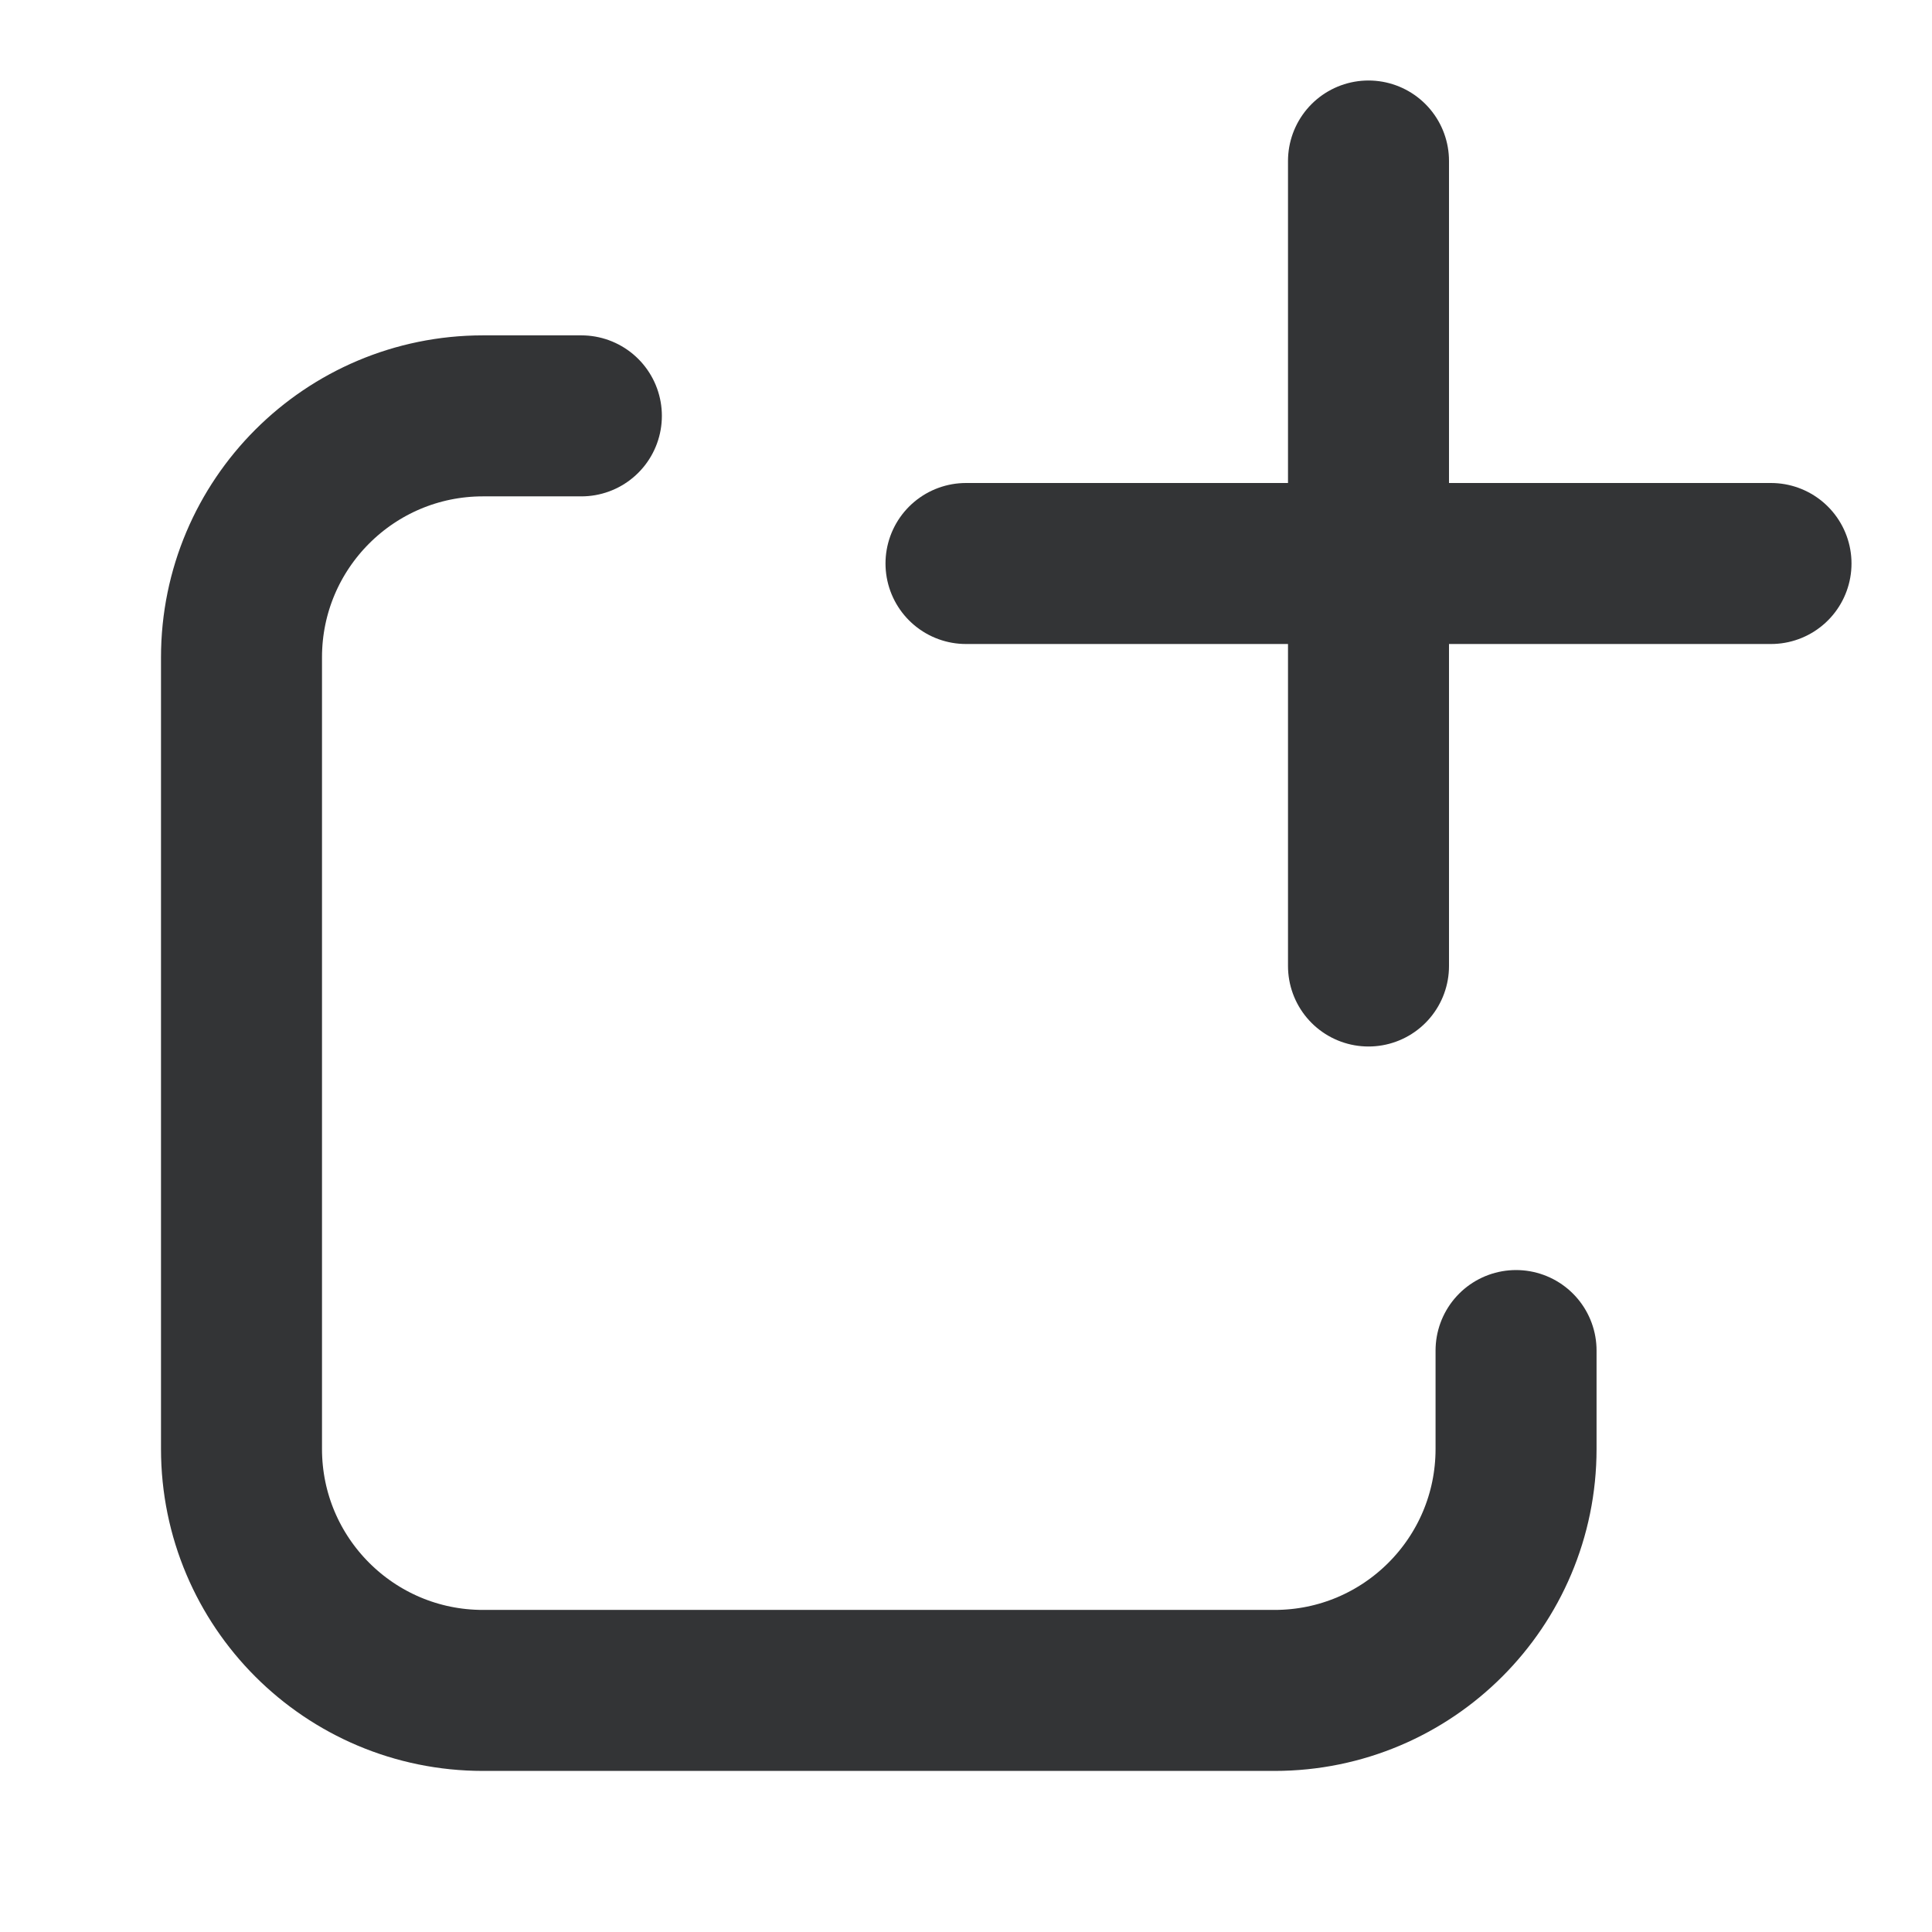
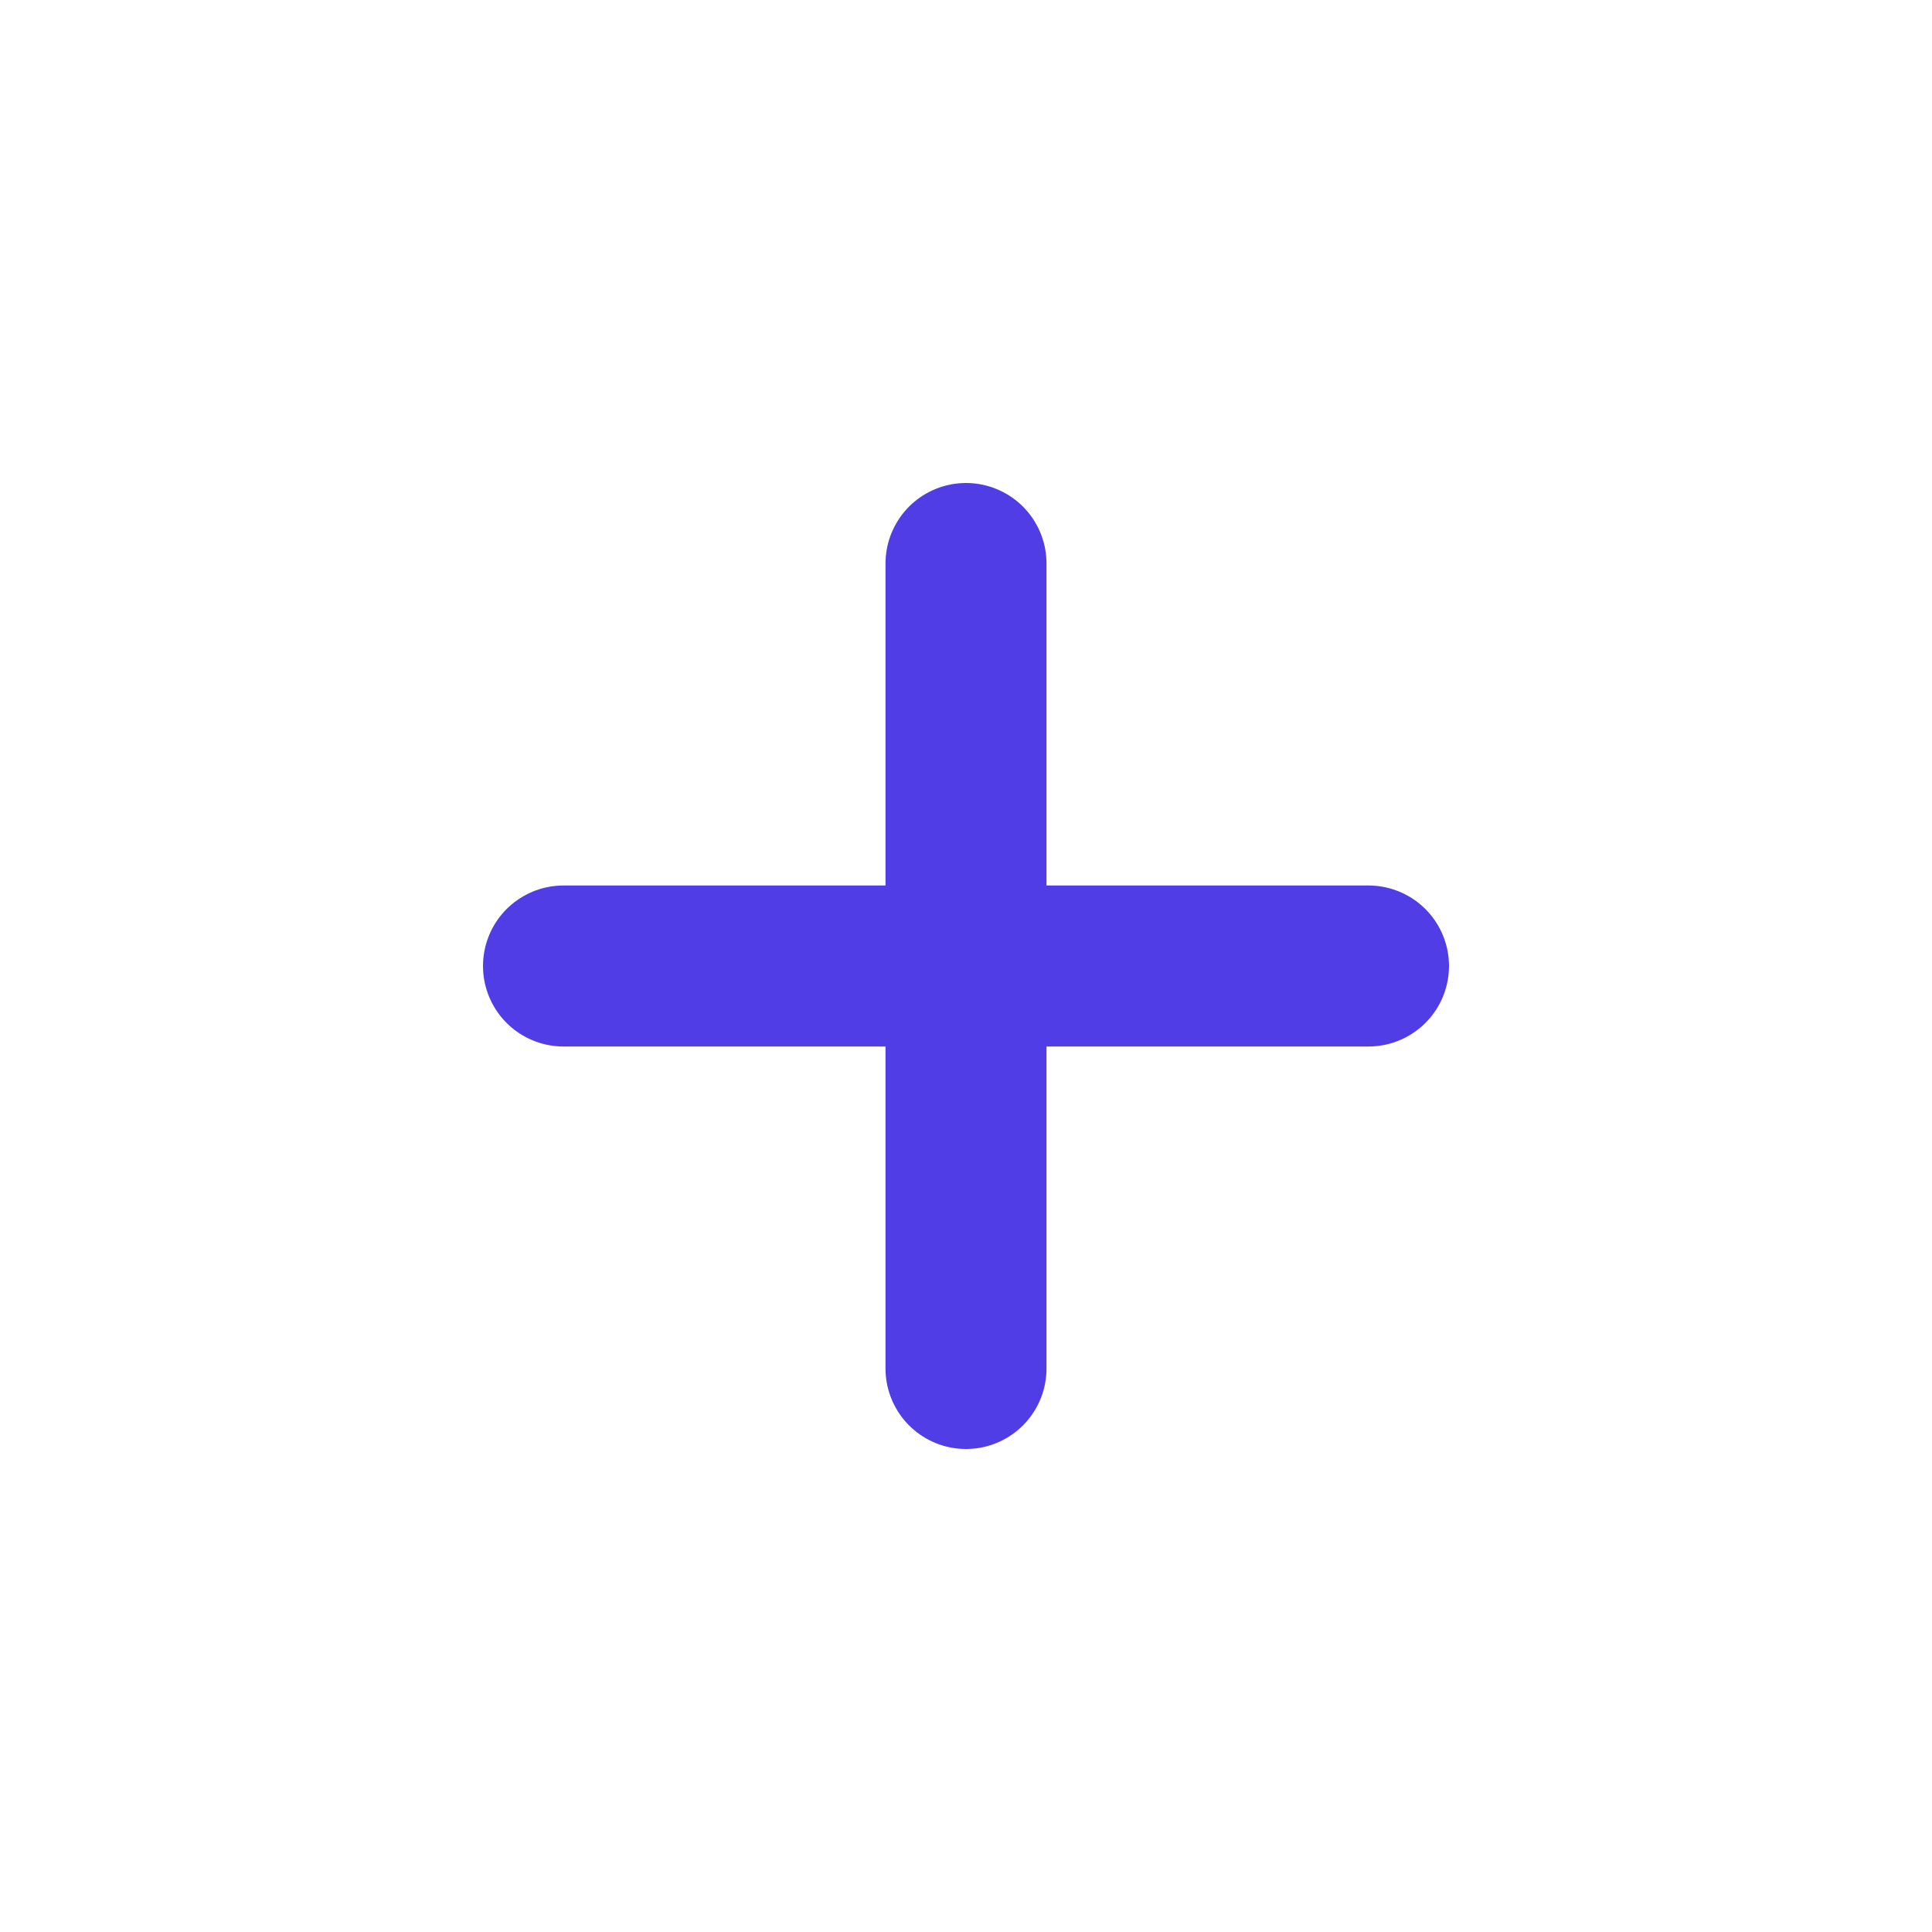
<svg xmlns="http://www.w3.org/2000/svg" width="24" height="24" viewBox="0 0 24 24" fill="none">
-   <path d="M7.222 5.166H6C4.343 5.166 3 6.509 3 8.166V17.999C3 19.656 4.343 20.999 6 20.999H15.833C17.49 20.999 18.833 19.656 18.833 17.999V16.777" stroke="#333436" stroke-width="2" stroke-linecap="round" />
-   <path d="M12 7H22" stroke="#333436" stroke-width="2" stroke-linecap="round" stroke-linejoin="round" />
-   <path d="M17 2L17 12" stroke="#333436" stroke-width="2" stroke-linecap="round" stroke-linejoin="round" />
+   <path d="M7 12H17" stroke="#513DE5" stroke-width="2" stroke-linecap="round" stroke-linejoin="round" />
+   <path d="M12 7L12 17" stroke="#513DE5" stroke-width="2" stroke-linecap="round" stroke-linejoin="round" />
</svg>
